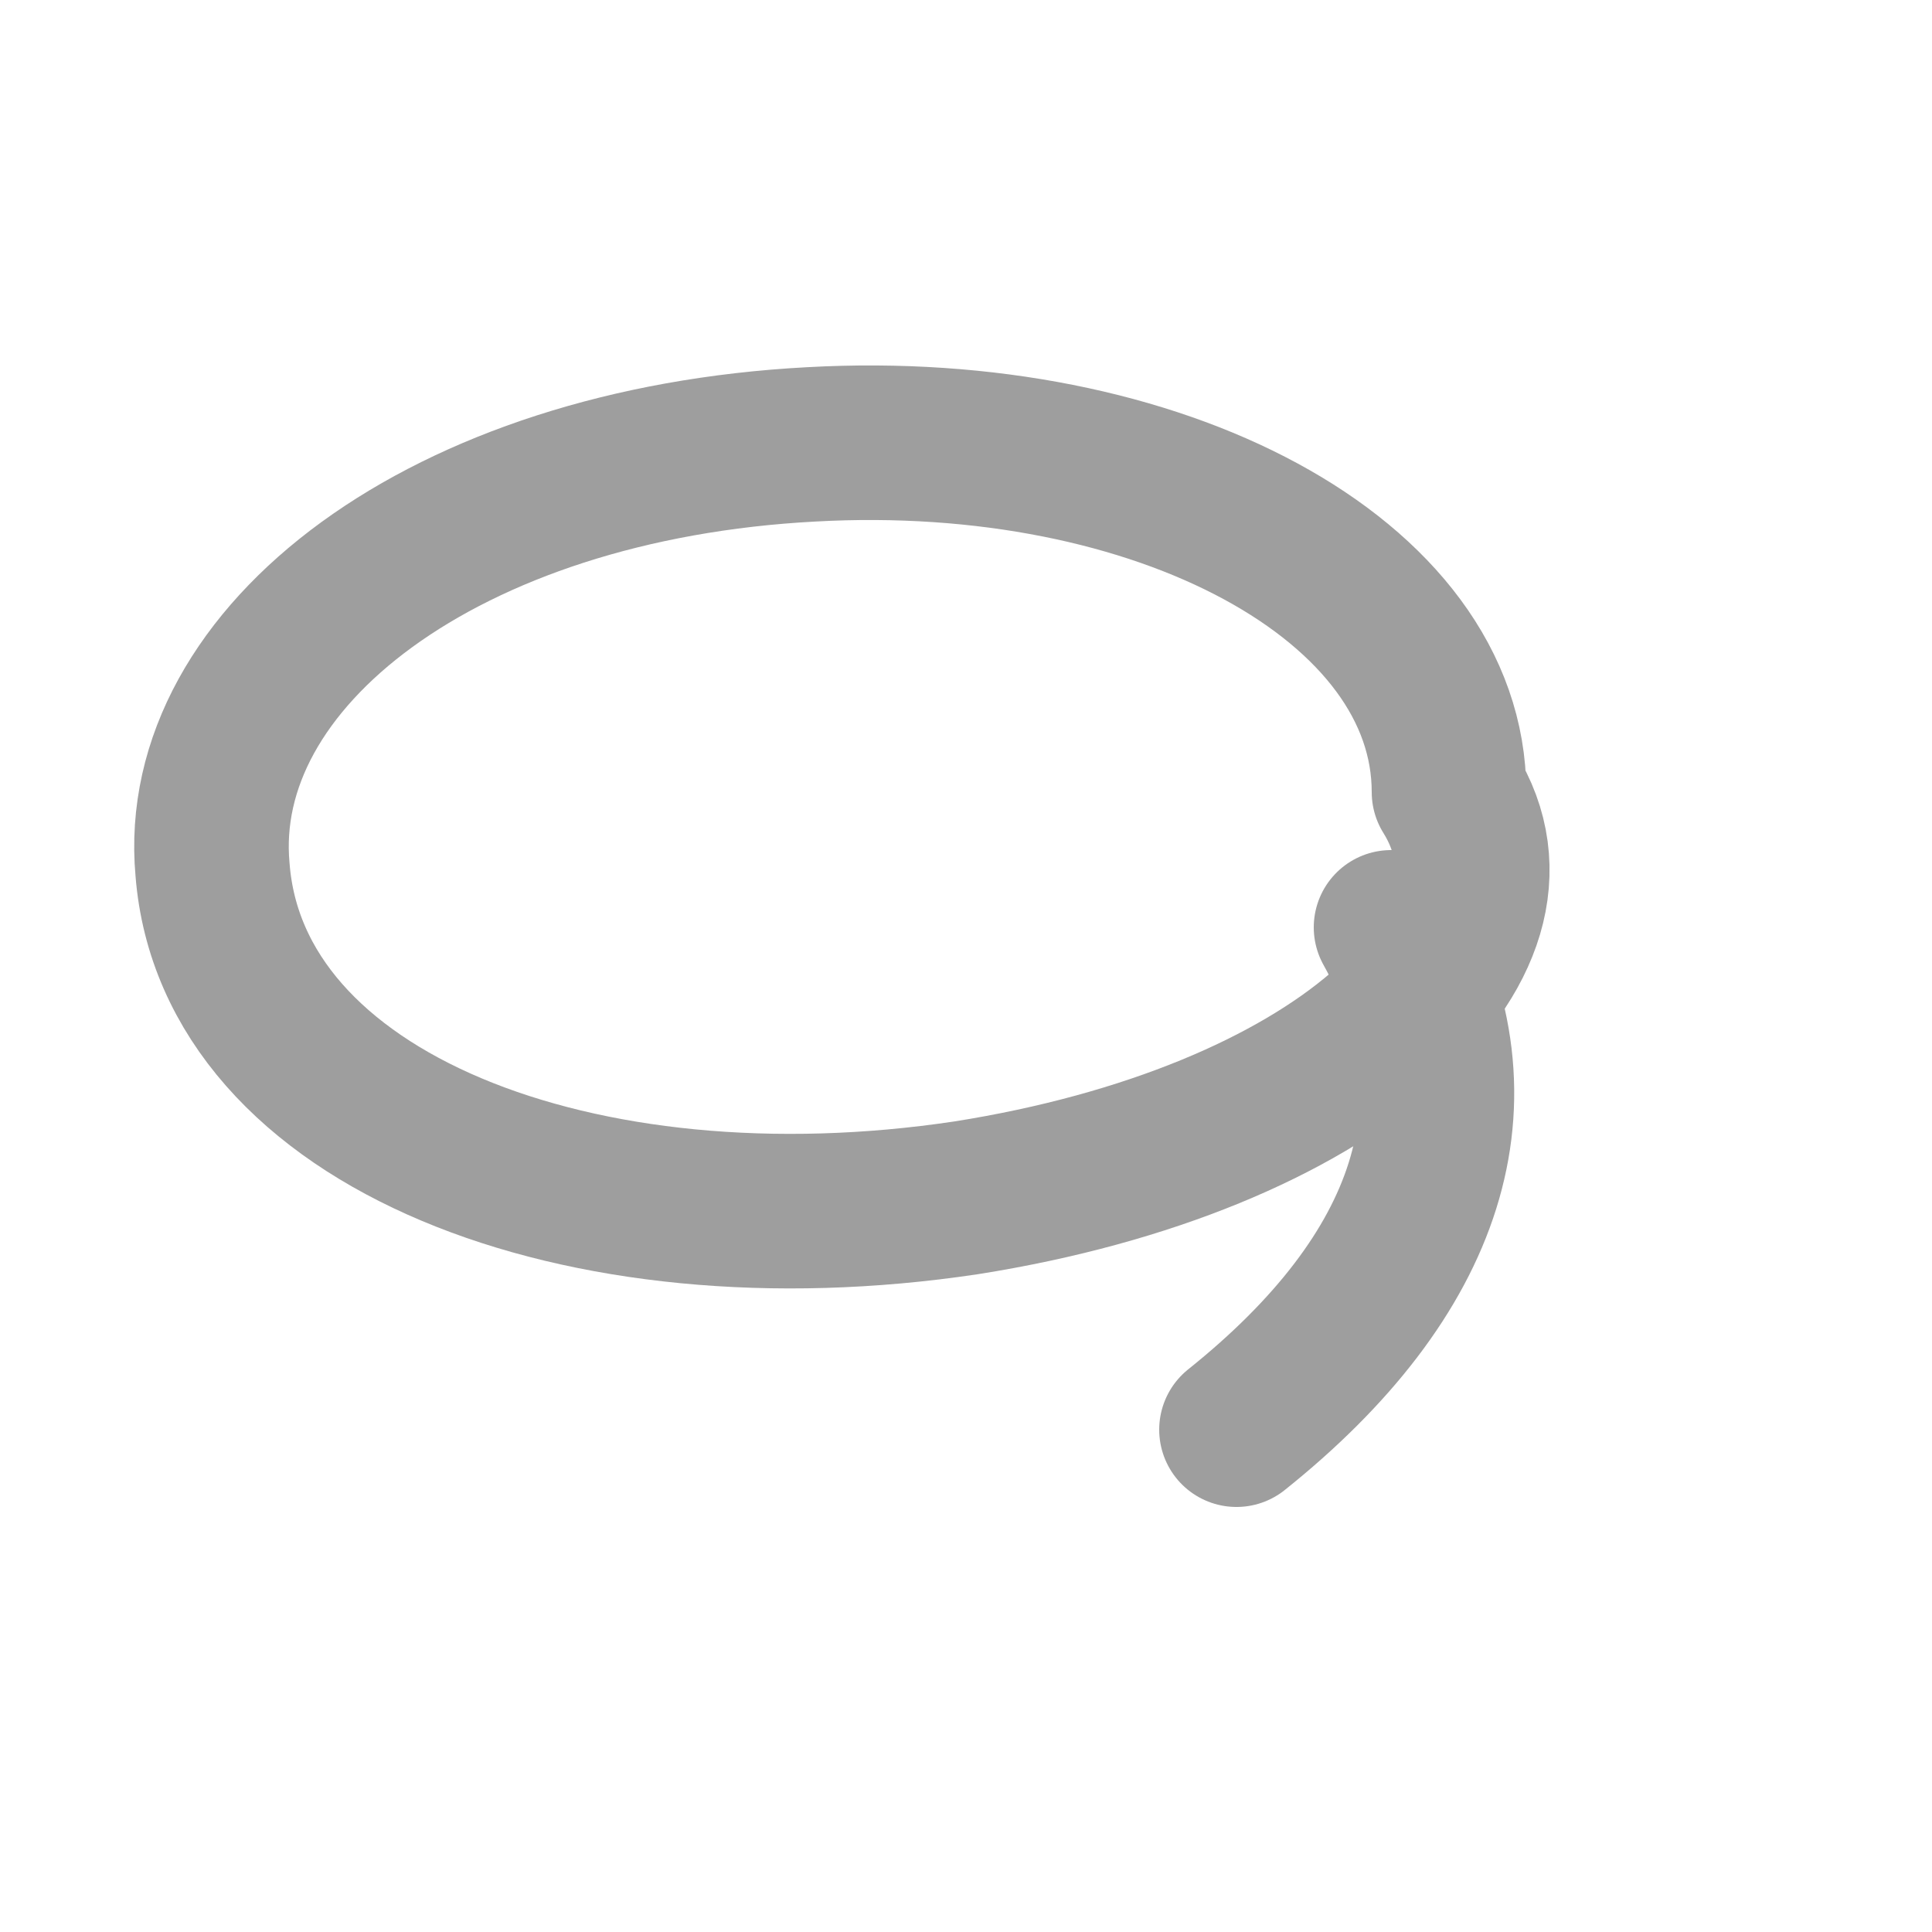
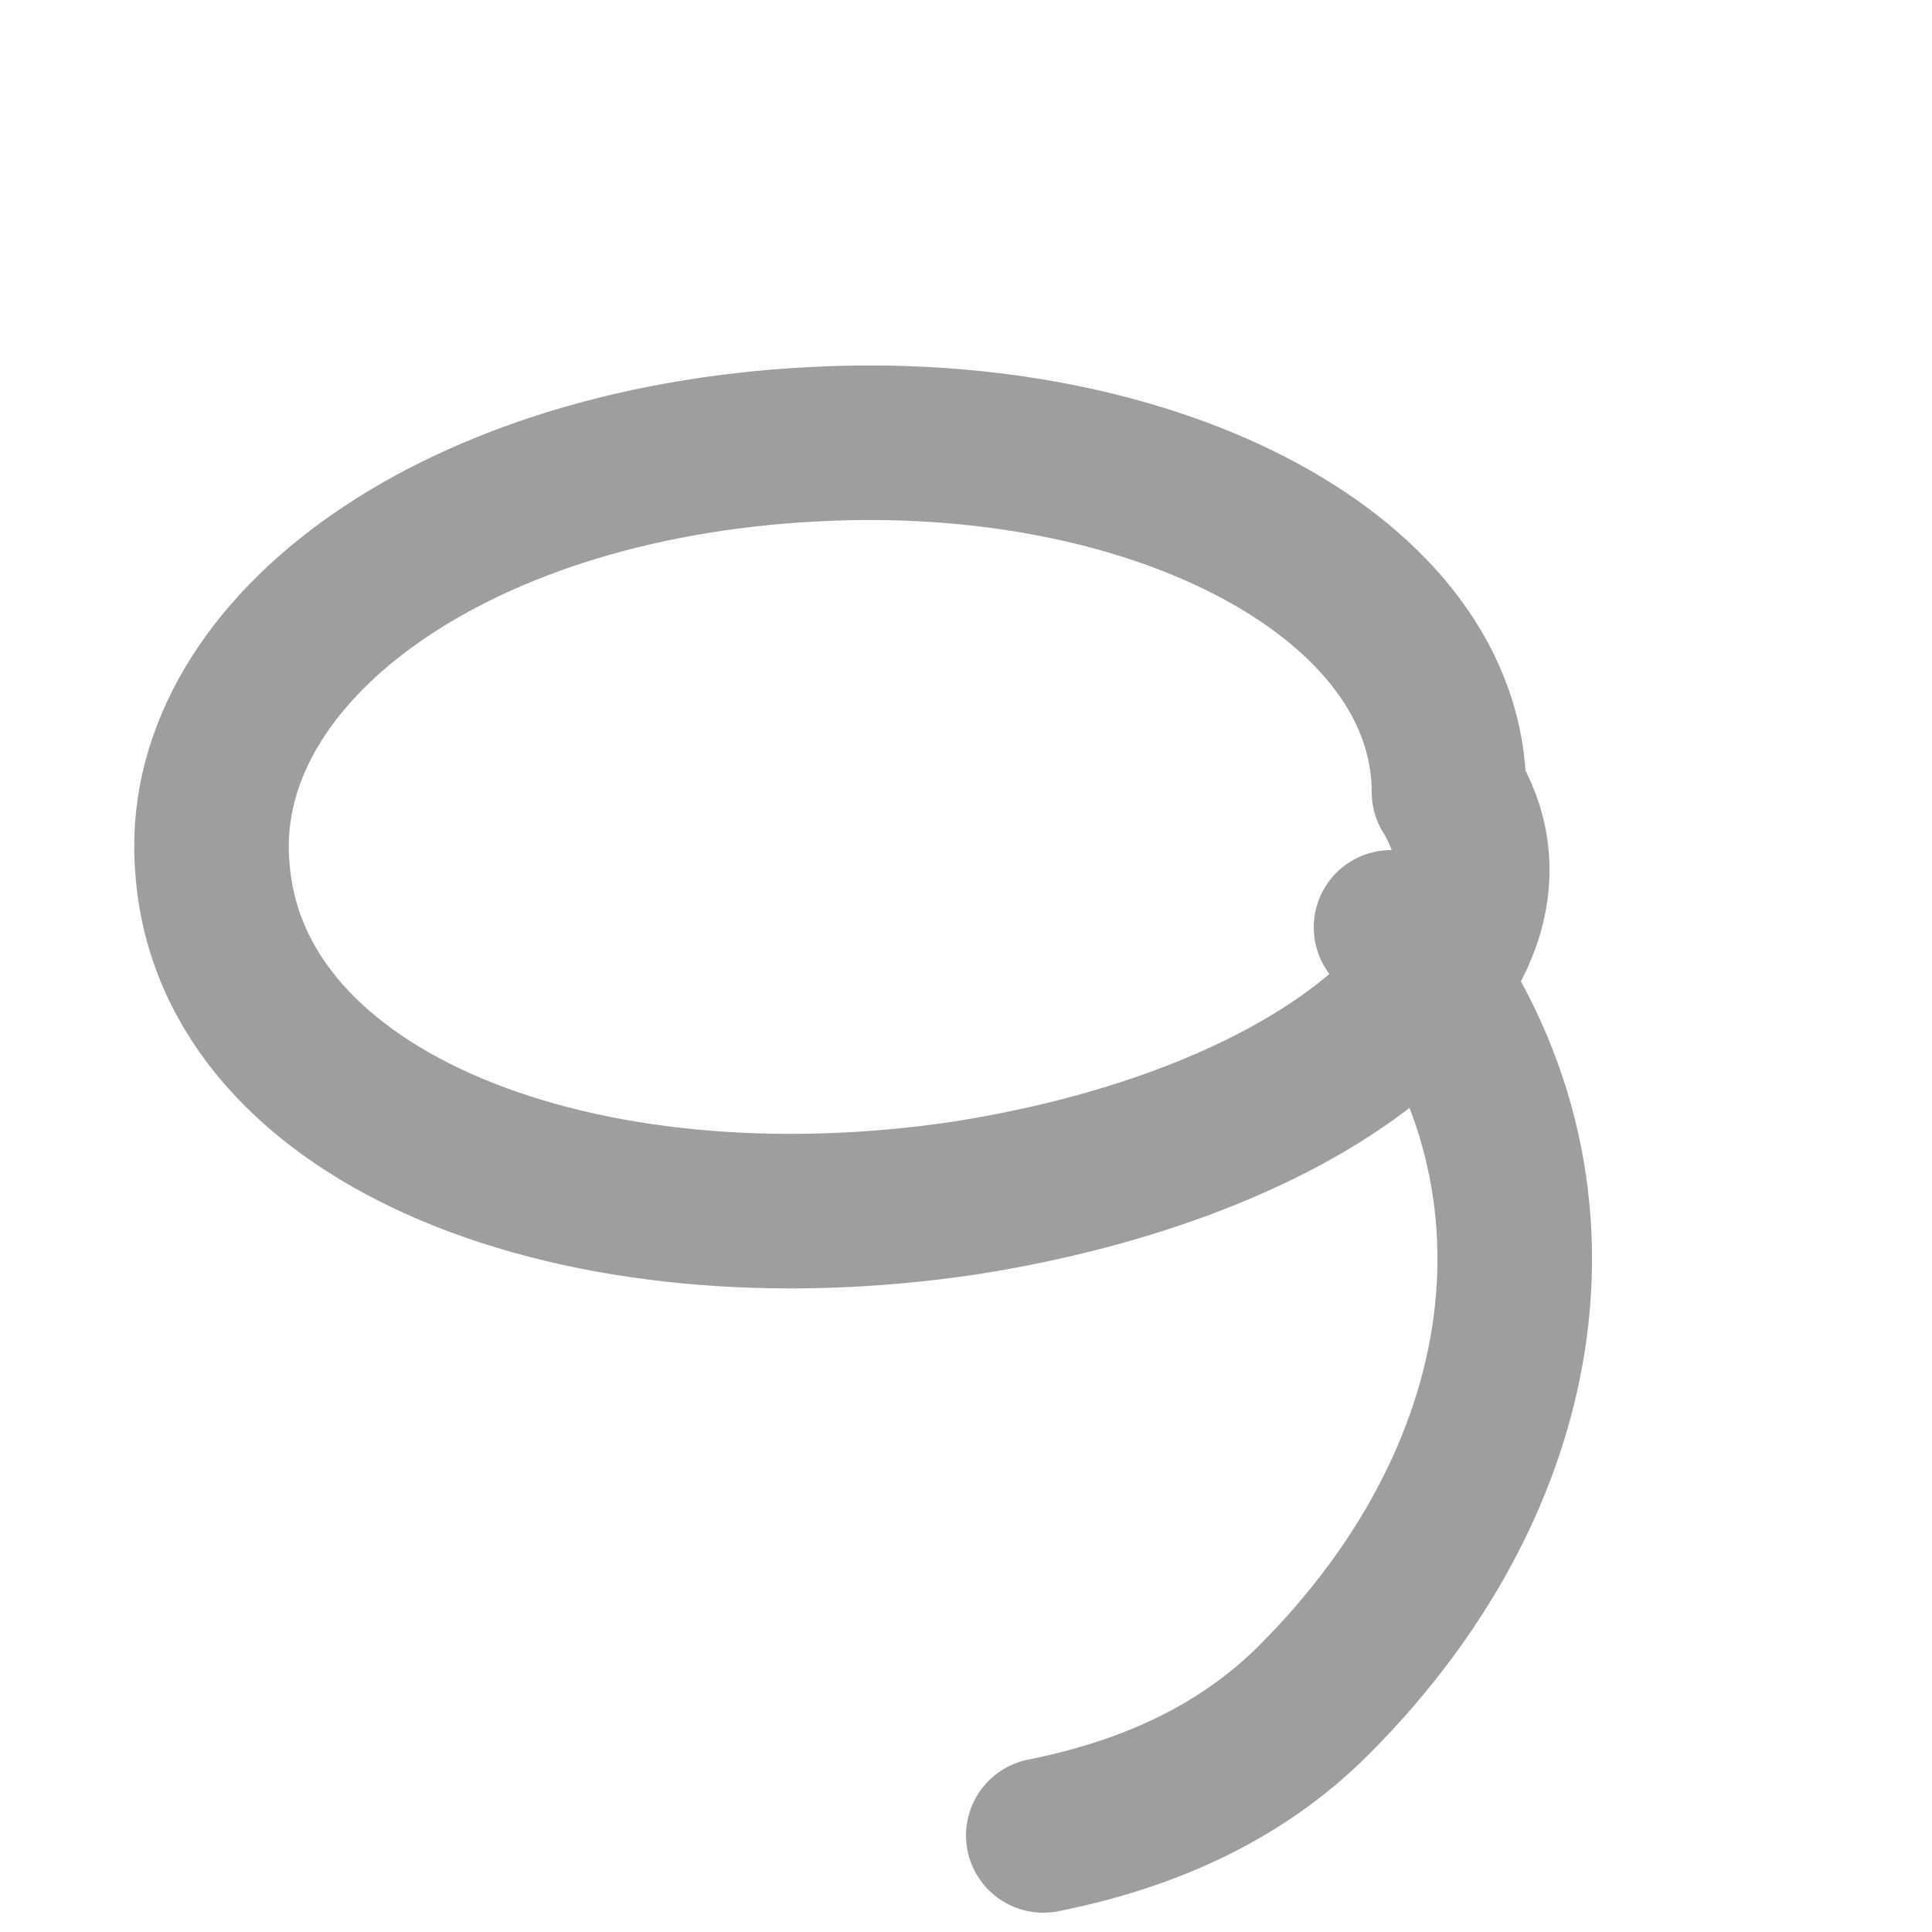
<svg xmlns="http://www.w3.org/2000/svg" viewBox="0 0 100 100">
  <g opacity="0.38" fill="none" stroke="#000000" stroke-width="8" stroke-linecap="round" stroke-linejoin="round">
    <path d="M75 41 C75 30 60 22 42 23 C23 24 10 34 11 45 C12 58 30 65 50 62 C69 59 80 49 75 41" />
-     <path d="M72 48 C77 57 74 66 64 74" />
+     <path d="M72 48 C82 60 80 76 68 88 C64 92 59 94 54 95" />
  </g>
</svg>
